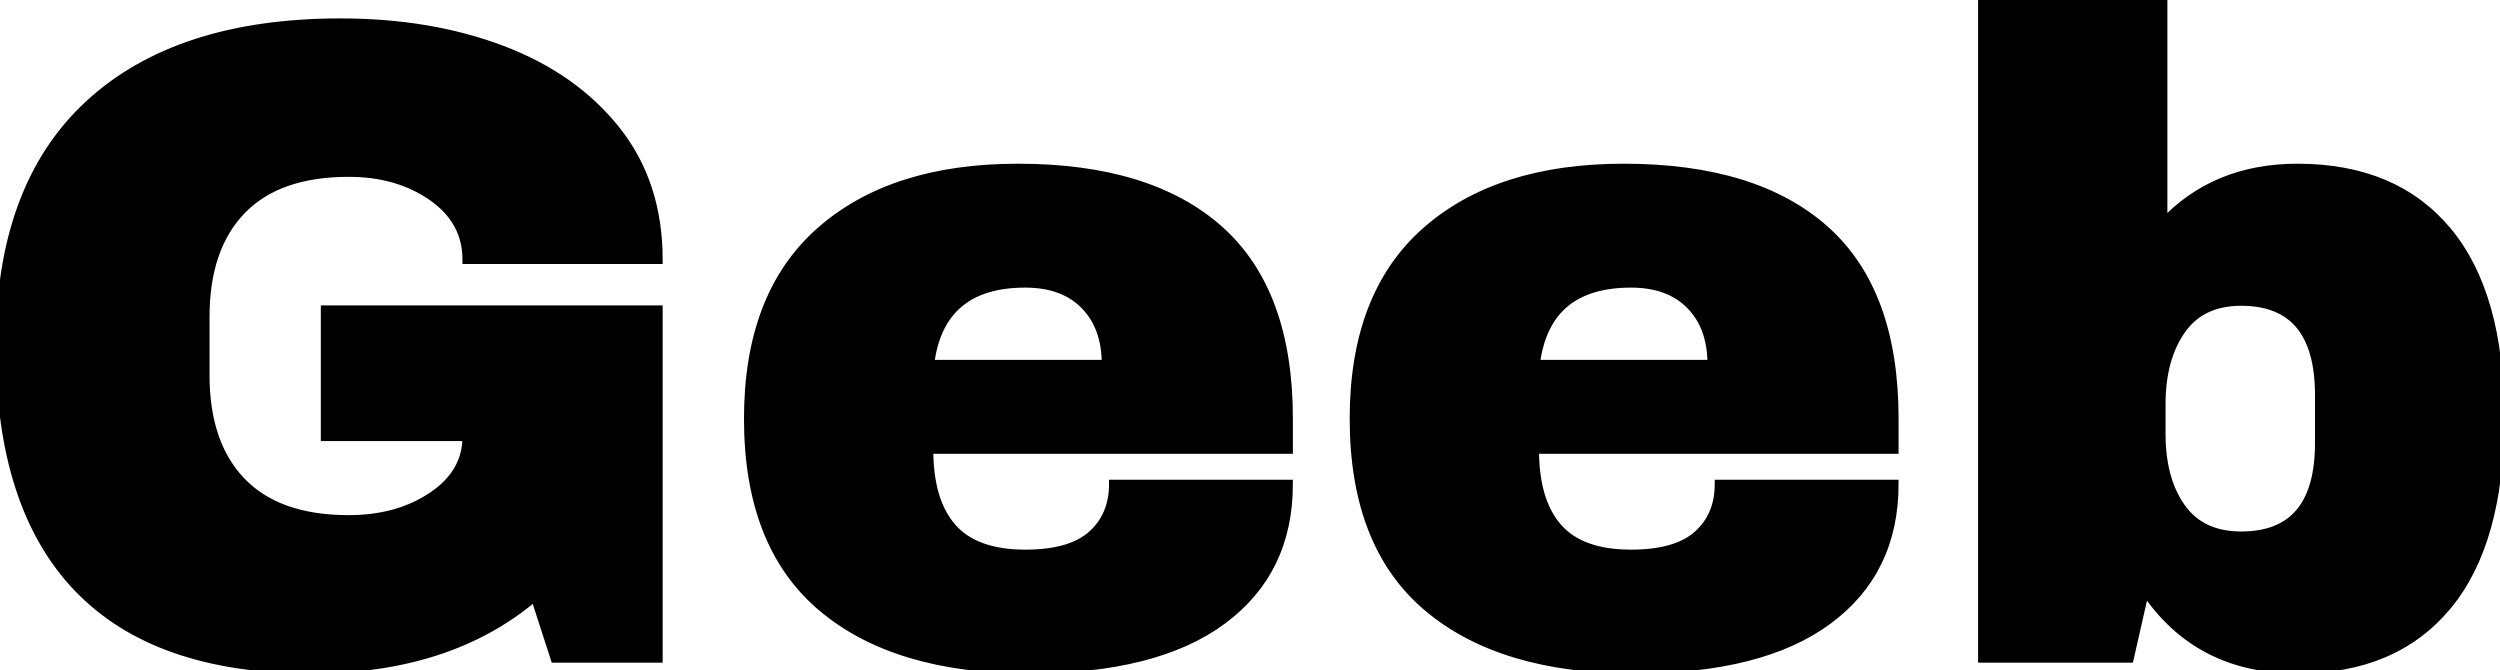
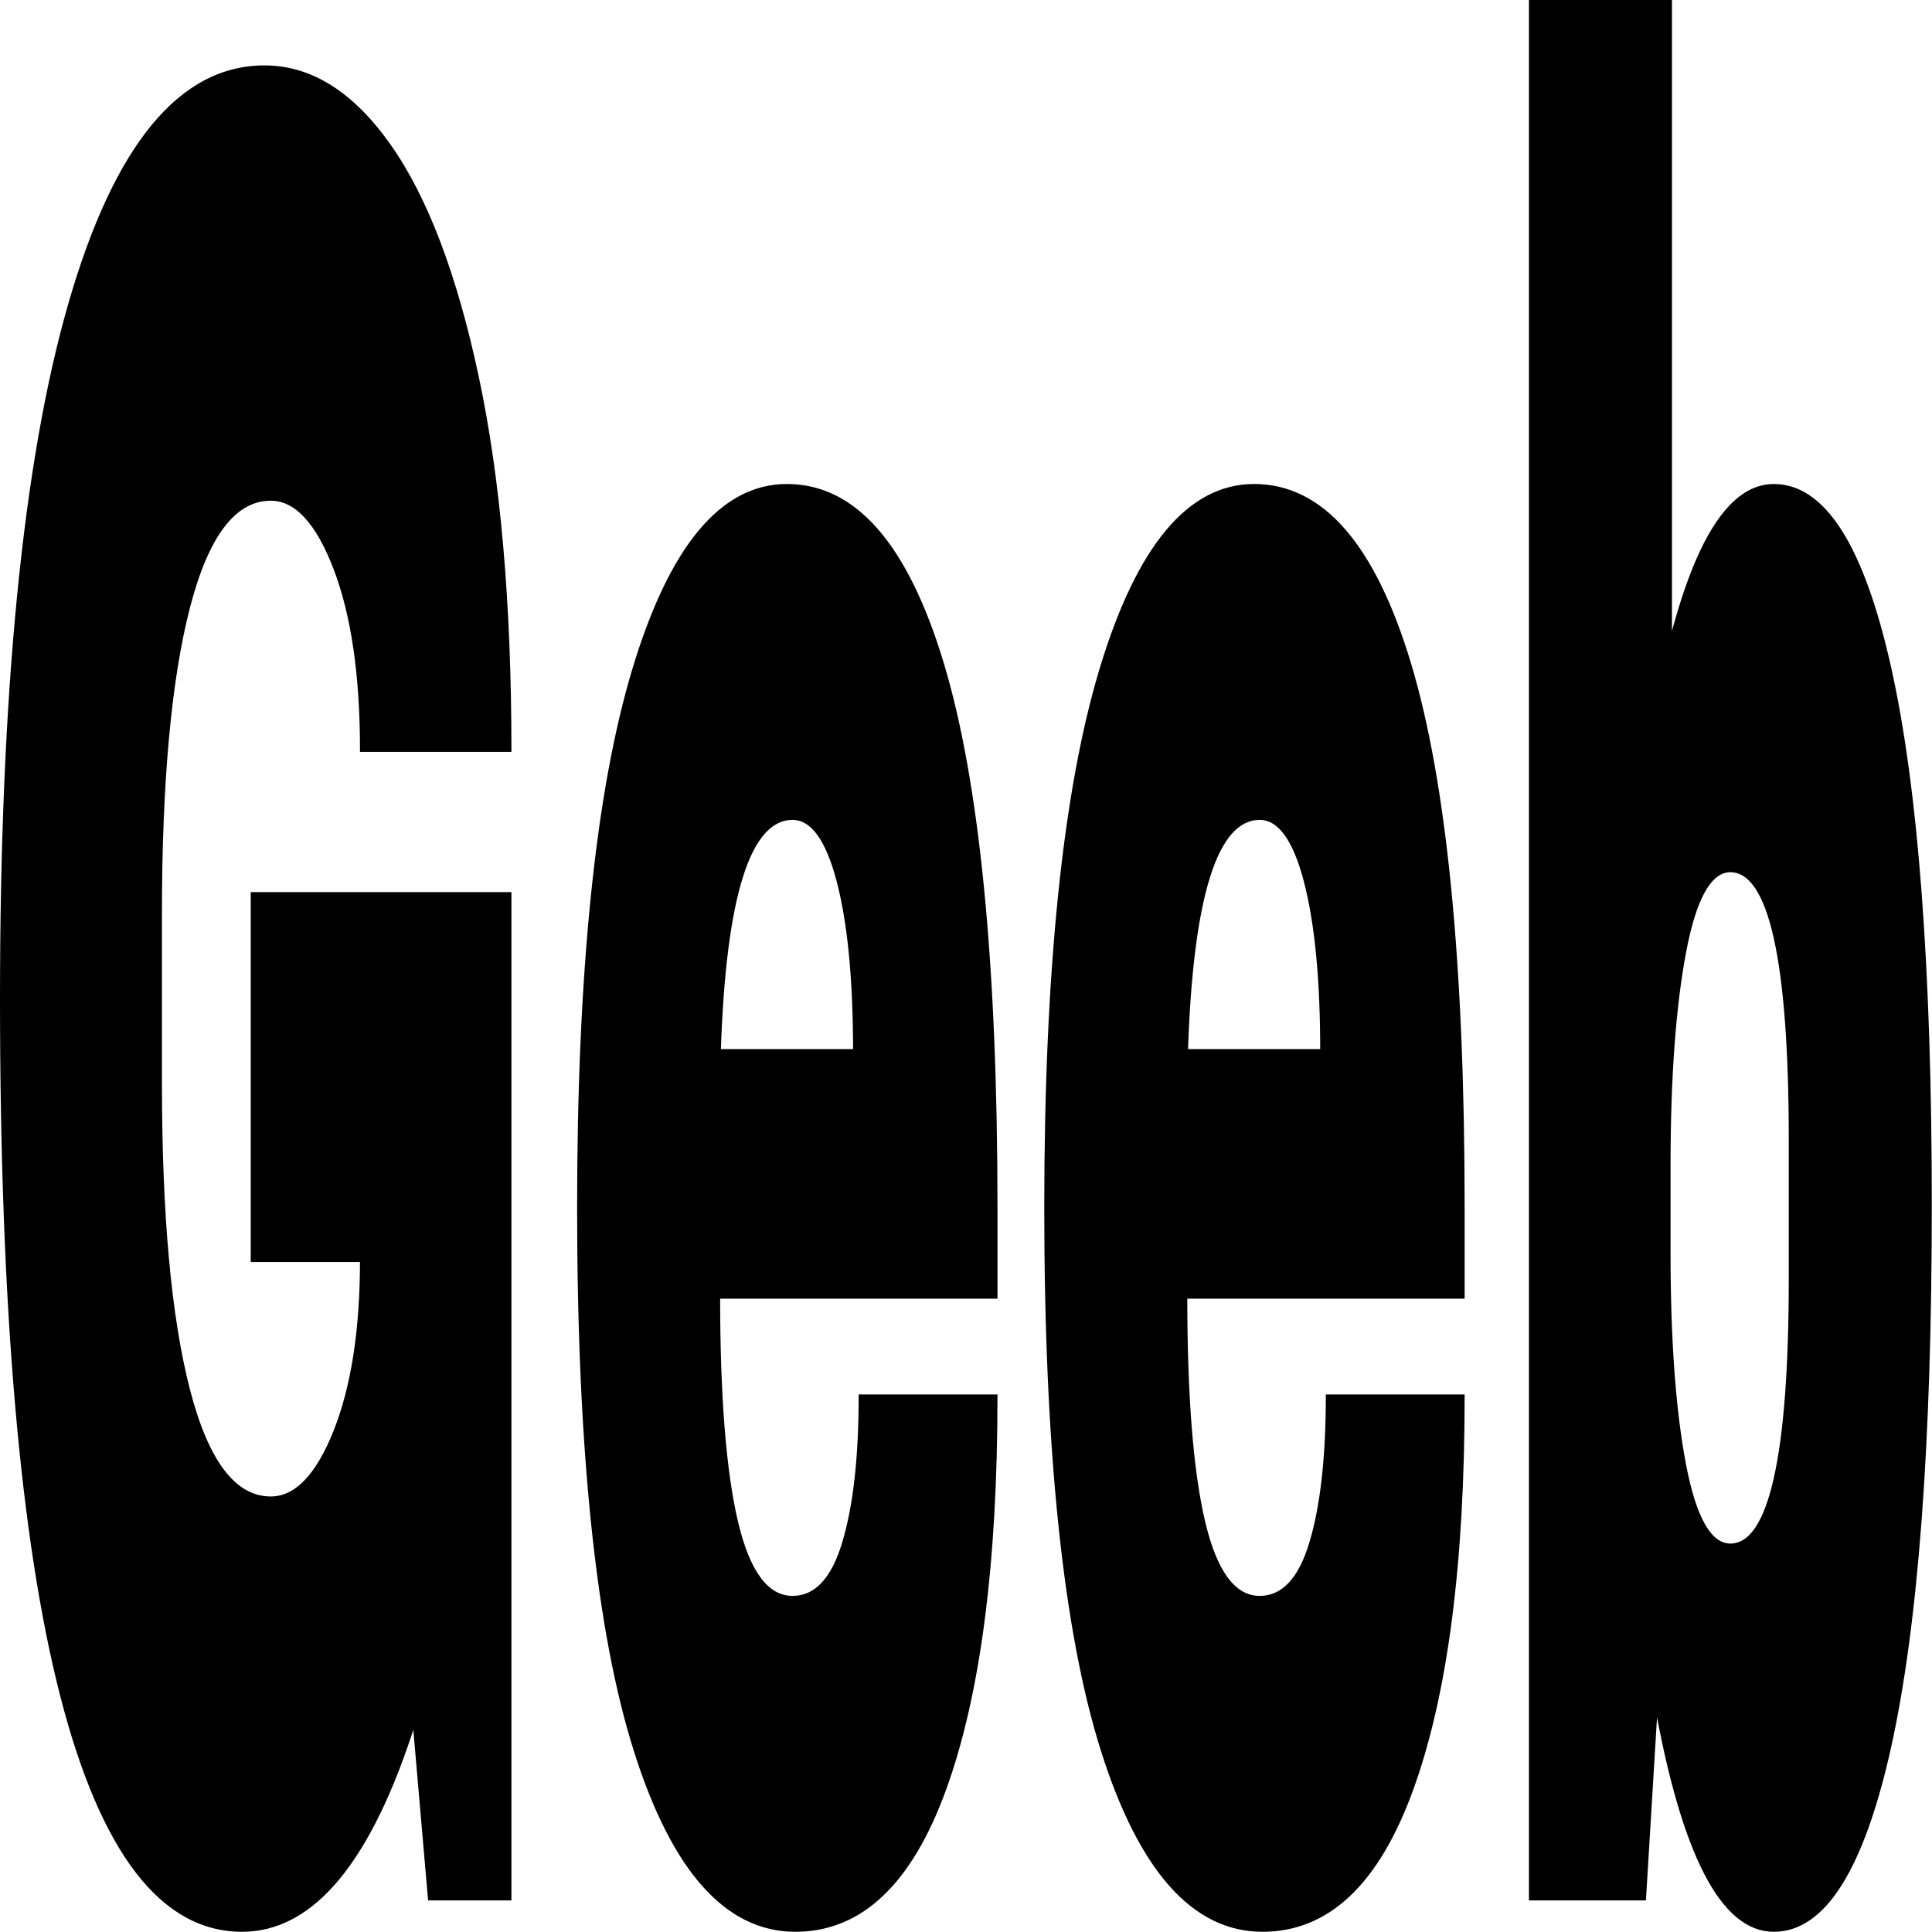
- <svg xmlns="http://www.w3.org/2000/svg" width="275.302" height="73.702" viewBox="0 0 275.302 73.702">
-   <g id="svgGroup" stroke-linecap="round" fill-rule="evenodd" font-size="9pt" stroke="#000000" stroke-width="0.25mm" fill="#000000" style="stroke:#000000;stroke-width:0.25mm;fill:#000000">
-     <path d="M 72.501 28.6 L 51.401 28.6 Q 51.401 24.3 47.601 21.65 Q 43.801 19 38.401 19 Q 30.601 19 26.601 23.15 Q 22.601 27.3 22.601 34.9 L 22.601 41.3 Q 22.601 48.9 26.601 53.05 Q 30.601 57.2 38.401 57.2 Q 43.801 57.2 47.601 54.65 Q 51.401 52.1 51.401 48.1 L 35.801 48.1 L 35.801 34.1 L 72.501 34.1 L 72.501 72.5 L 61.101 72.5 L 58.901 65.7 Q 49.501 73.7 34.301 73.7 Q 17.201 73.7 8.601 64.75 Q 0.001 55.8 0.001 38.1 Q 0.001 20.6 9.751 11.55 Q 19.501 2.5 37.501 2.5 Q 47.401 2.5 55.301 5.5 Q 63.201 8.5 67.851 14.35 Q 72.501 20.2 72.501 28.6 Z M 141.901 46.1 L 141.901 49.5 L 102.301 49.5 Q 102.301 55.2 104.851 58.1 Q 107.401 61 112.901 61 Q 117.901 61 120.251 58.9 Q 122.601 56.8 122.601 53.3 L 141.901 53.3 Q 141.901 62.9 134.601 68.3 Q 127.301 73.7 113.301 73.7 Q 98.601 73.7 90.501 66.85 Q 82.401 60 82.401 46.1 Q 82.401 32.5 90.301 25.5 Q 98.201 18.5 112.101 18.5 Q 126.601 18.5 134.251 25.3 Q 141.901 32.1 141.901 46.1 Z M 208.601 46.1 L 208.601 49.5 L 169.001 49.5 Q 169.001 55.2 171.551 58.1 Q 174.101 61 179.601 61 Q 184.601 61 186.951 58.9 Q 189.301 56.8 189.301 53.3 L 208.601 53.3 Q 208.601 62.9 201.301 68.3 Q 194.001 73.7 180.001 73.7 Q 165.301 73.7 157.201 66.85 Q 149.101 60 149.101 46.1 Q 149.101 32.5 157.001 25.5 Q 164.901 18.5 178.801 18.5 Q 193.301 18.5 200.951 25.3 Q 208.601 32.1 208.601 46.1 Z M 236.201 65 L 234.501 72.5 L 218.301 72.5 L 218.301 0 L 238.201 0 L 238.201 24.6 Q 243.901 18.5 253.001 18.5 Q 263.701 18.5 269.501 25.45 Q 275.301 32.4 275.301 46 Q 275.301 59.7 269.501 66.7 Q 263.701 73.7 253.001 73.7 Q 242.001 73.7 236.201 65 Z M 238.001 44.5 Q 238.001 39.5 240.201 36.35 Q 242.401 33.2 246.801 33.2 Q 255.401 33.2 255.401 43.5 L 255.401 48.8 Q 255.401 59 246.801 59 Q 242.401 59 240.201 55.9 Q 238.001 52.8 238.001 47.8 L 238.001 44.5 Z M 102.401 40.1 Q 103.501 31.2 112.901 31.2 Q 117.101 31.2 119.451 33.6 Q 121.801 36 121.801 40.1 L 102.401 40.1 Z M 169.101 40.1 Q 170.201 31.2 179.601 31.2 Q 183.801 31.2 186.151 33.6 Q 188.501 36 188.501 40.1 L 169.101 40.1 Z" vector-effect="non-scaling-stroke" />
-   </g>
+ <svg xmlns="http://www.w3.org/2000/svg" width="501" height="501" viewBox="0 0 501 501" fill="none">
+   <path fill-rule="evenodd" clip-rule="evenodd" d="M132.147 194.502H93.825C93.825 175.054 91.525 159.337 86.924 147.352C82.323 135.366 76.753 129.373 70.215 129.373C60.77 129.373 53.627 138.758 48.784 157.528C43.94 176.298 41.519 202.87 41.519 237.243V280.662C41.519 315.036 43.94 341.608 48.784 360.377C53.627 379.147 60.77 388.532 70.215 388.532C76.753 388.532 82.323 382.766 86.924 371.232C91.525 359.699 93.825 344.887 93.825 326.795H65.493V231.816H132.147V492.331H111.443L107.447 446.198C96.065 482.381 81.172 500.472 62.768 500.472C42.064 500.472 26.505 480.233 16.092 439.753C5.679 399.274 0.473 339.007 0.473 258.953C0.473 179.803 6.375 119.762 18.181 78.831C29.986 37.899 46.786 17.433 68.58 17.433C80.567 17.433 91.343 24.217 100.909 37.786C110.474 51.354 118.072 71.368 123.702 97.827C129.332 124.285 132.147 156.51 132.147 194.502ZM258.192 313.227V336.293H186.27C186.27 362.074 187.814 381.522 190.901 394.638C193.989 407.754 198.862 414.312 205.522 414.312C211.576 414.312 216.025 409.563 218.871 400.065C221.716 390.567 223.139 377.903 223.139 362.074H258.192C258.192 405.493 253.772 439.414 244.933 463.837C236.094 488.261 223.199 500.472 206.248 500.472C188.449 500.472 174.646 484.982 164.839 454C155.031 423.019 150.128 376.094 150.128 313.227C150.128 251.716 154.91 205.131 164.476 173.471C174.041 141.811 187.239 125.981 204.069 125.981C221.625 125.981 235.035 141.359 244.298 172.114C253.56 202.87 258.192 249.907 258.192 313.227ZM379.332 313.227V336.293H307.411C307.411 362.074 308.954 381.522 312.042 394.638C315.129 407.754 320.003 414.312 326.662 414.312C332.716 414.312 337.166 409.563 340.011 400.065C342.857 390.567 344.279 377.903 344.279 362.074H379.332C379.332 405.493 374.913 439.414 366.074 463.837C357.235 488.261 344.34 500.472 327.389 500.472C309.59 500.472 295.787 484.982 285.979 454C276.172 423.019 271.268 376.094 271.268 313.227C271.268 251.716 276.051 205.131 285.616 173.471C295.181 141.811 308.379 125.981 325.209 125.981C342.766 125.981 356.176 141.359 365.438 172.114C374.701 202.87 379.332 249.907 379.332 313.227ZM429.459 441.449L426.372 492.331H396.949V0.472H433.092V167.365C439.993 139.776 448.953 125.981 459.971 125.981C472.927 125.981 482.916 141.698 489.939 173.132C496.961 204.566 500.473 251.038 500.473 312.548C500.473 374.511 496.961 421.323 489.939 452.983C482.916 484.642 472.927 500.472 459.971 500.472C446.653 500.472 436.482 480.798 429.459 441.449ZM432.728 302.372C432.728 279.758 434.06 261.327 436.724 247.08C439.388 232.833 443.383 225.71 448.711 225.71C459.124 225.71 464.33 249.002 464.33 295.588V331.544C464.33 377.677 459.124 400.744 448.711 400.744C443.383 400.744 439.388 393.733 436.724 379.713C434.06 365.692 432.728 347.374 432.728 324.76V302.372ZM186.452 272.521C187.783 232.268 194.14 212.141 205.522 212.141C210.607 212.141 214.572 217.569 217.418 228.424C220.263 239.278 221.686 253.978 221.686 272.521H186.452ZM307.592 272.521C308.924 232.268 315.281 212.141 326.662 212.141C331.748 212.141 335.713 217.569 338.558 228.424C341.404 239.278 342.826 253.978 342.826 272.521H307.592Z" fill="black" stroke="black" stroke-width="0.945" stroke-linecap="round" />
</svg>
